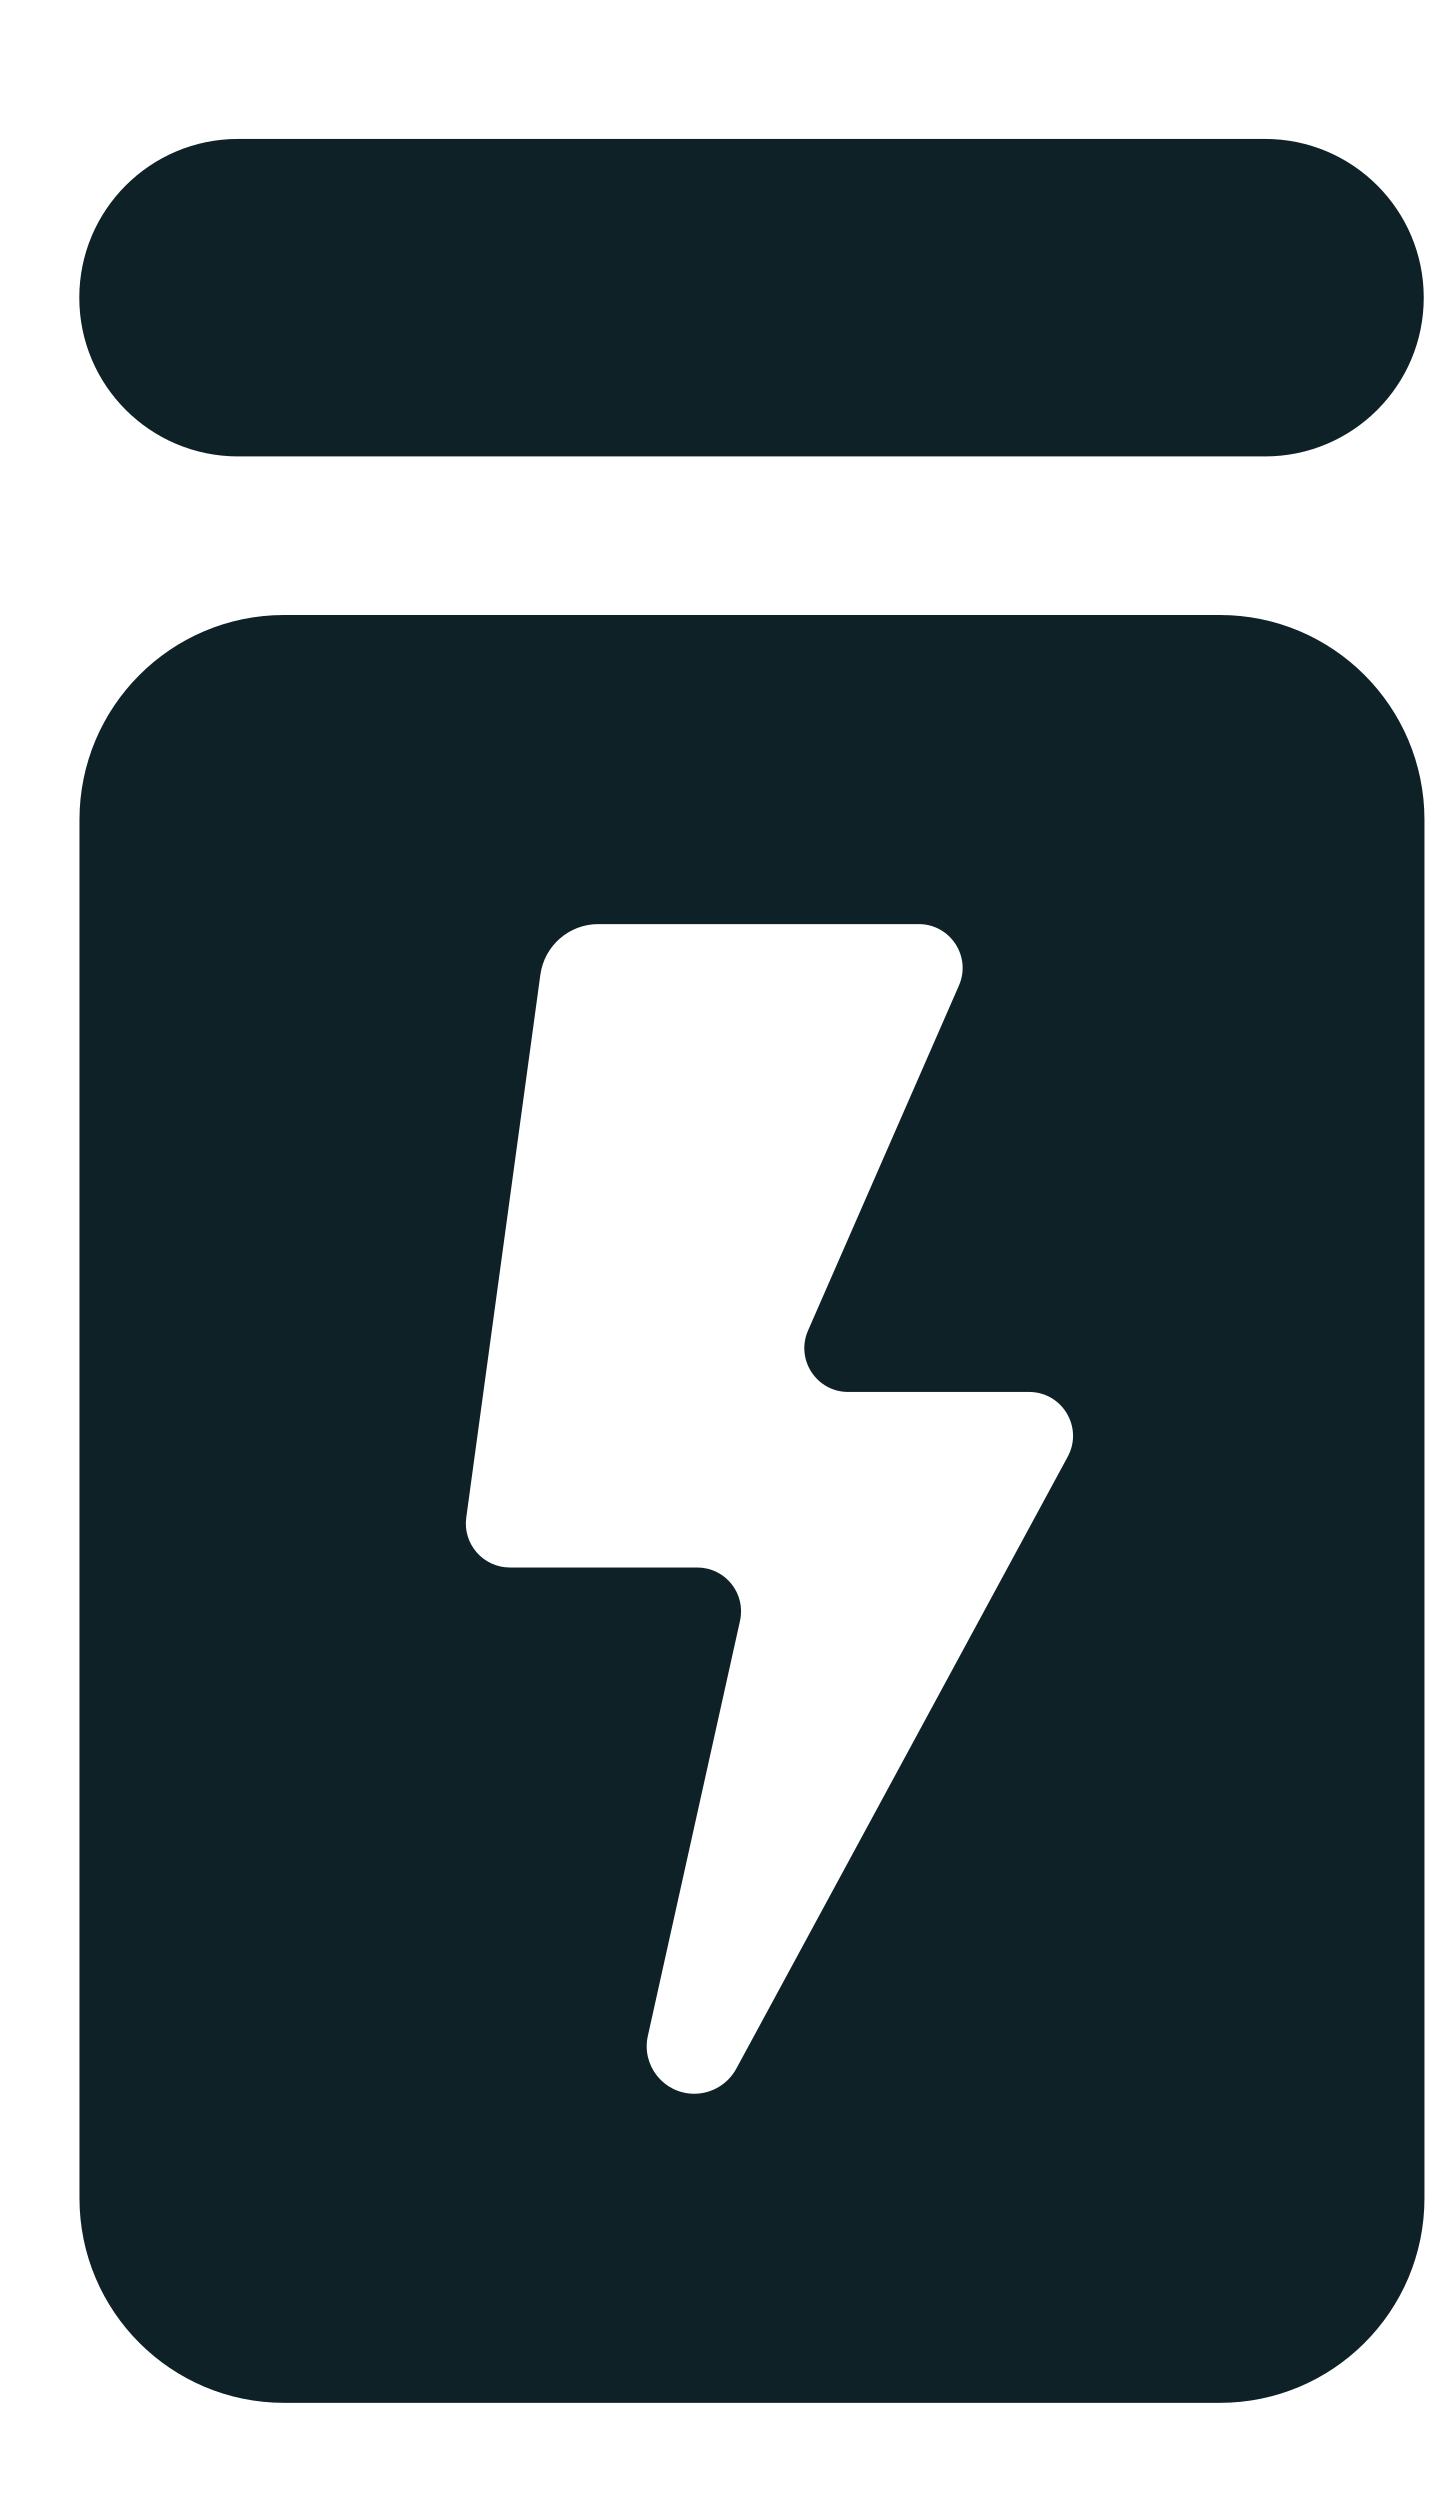
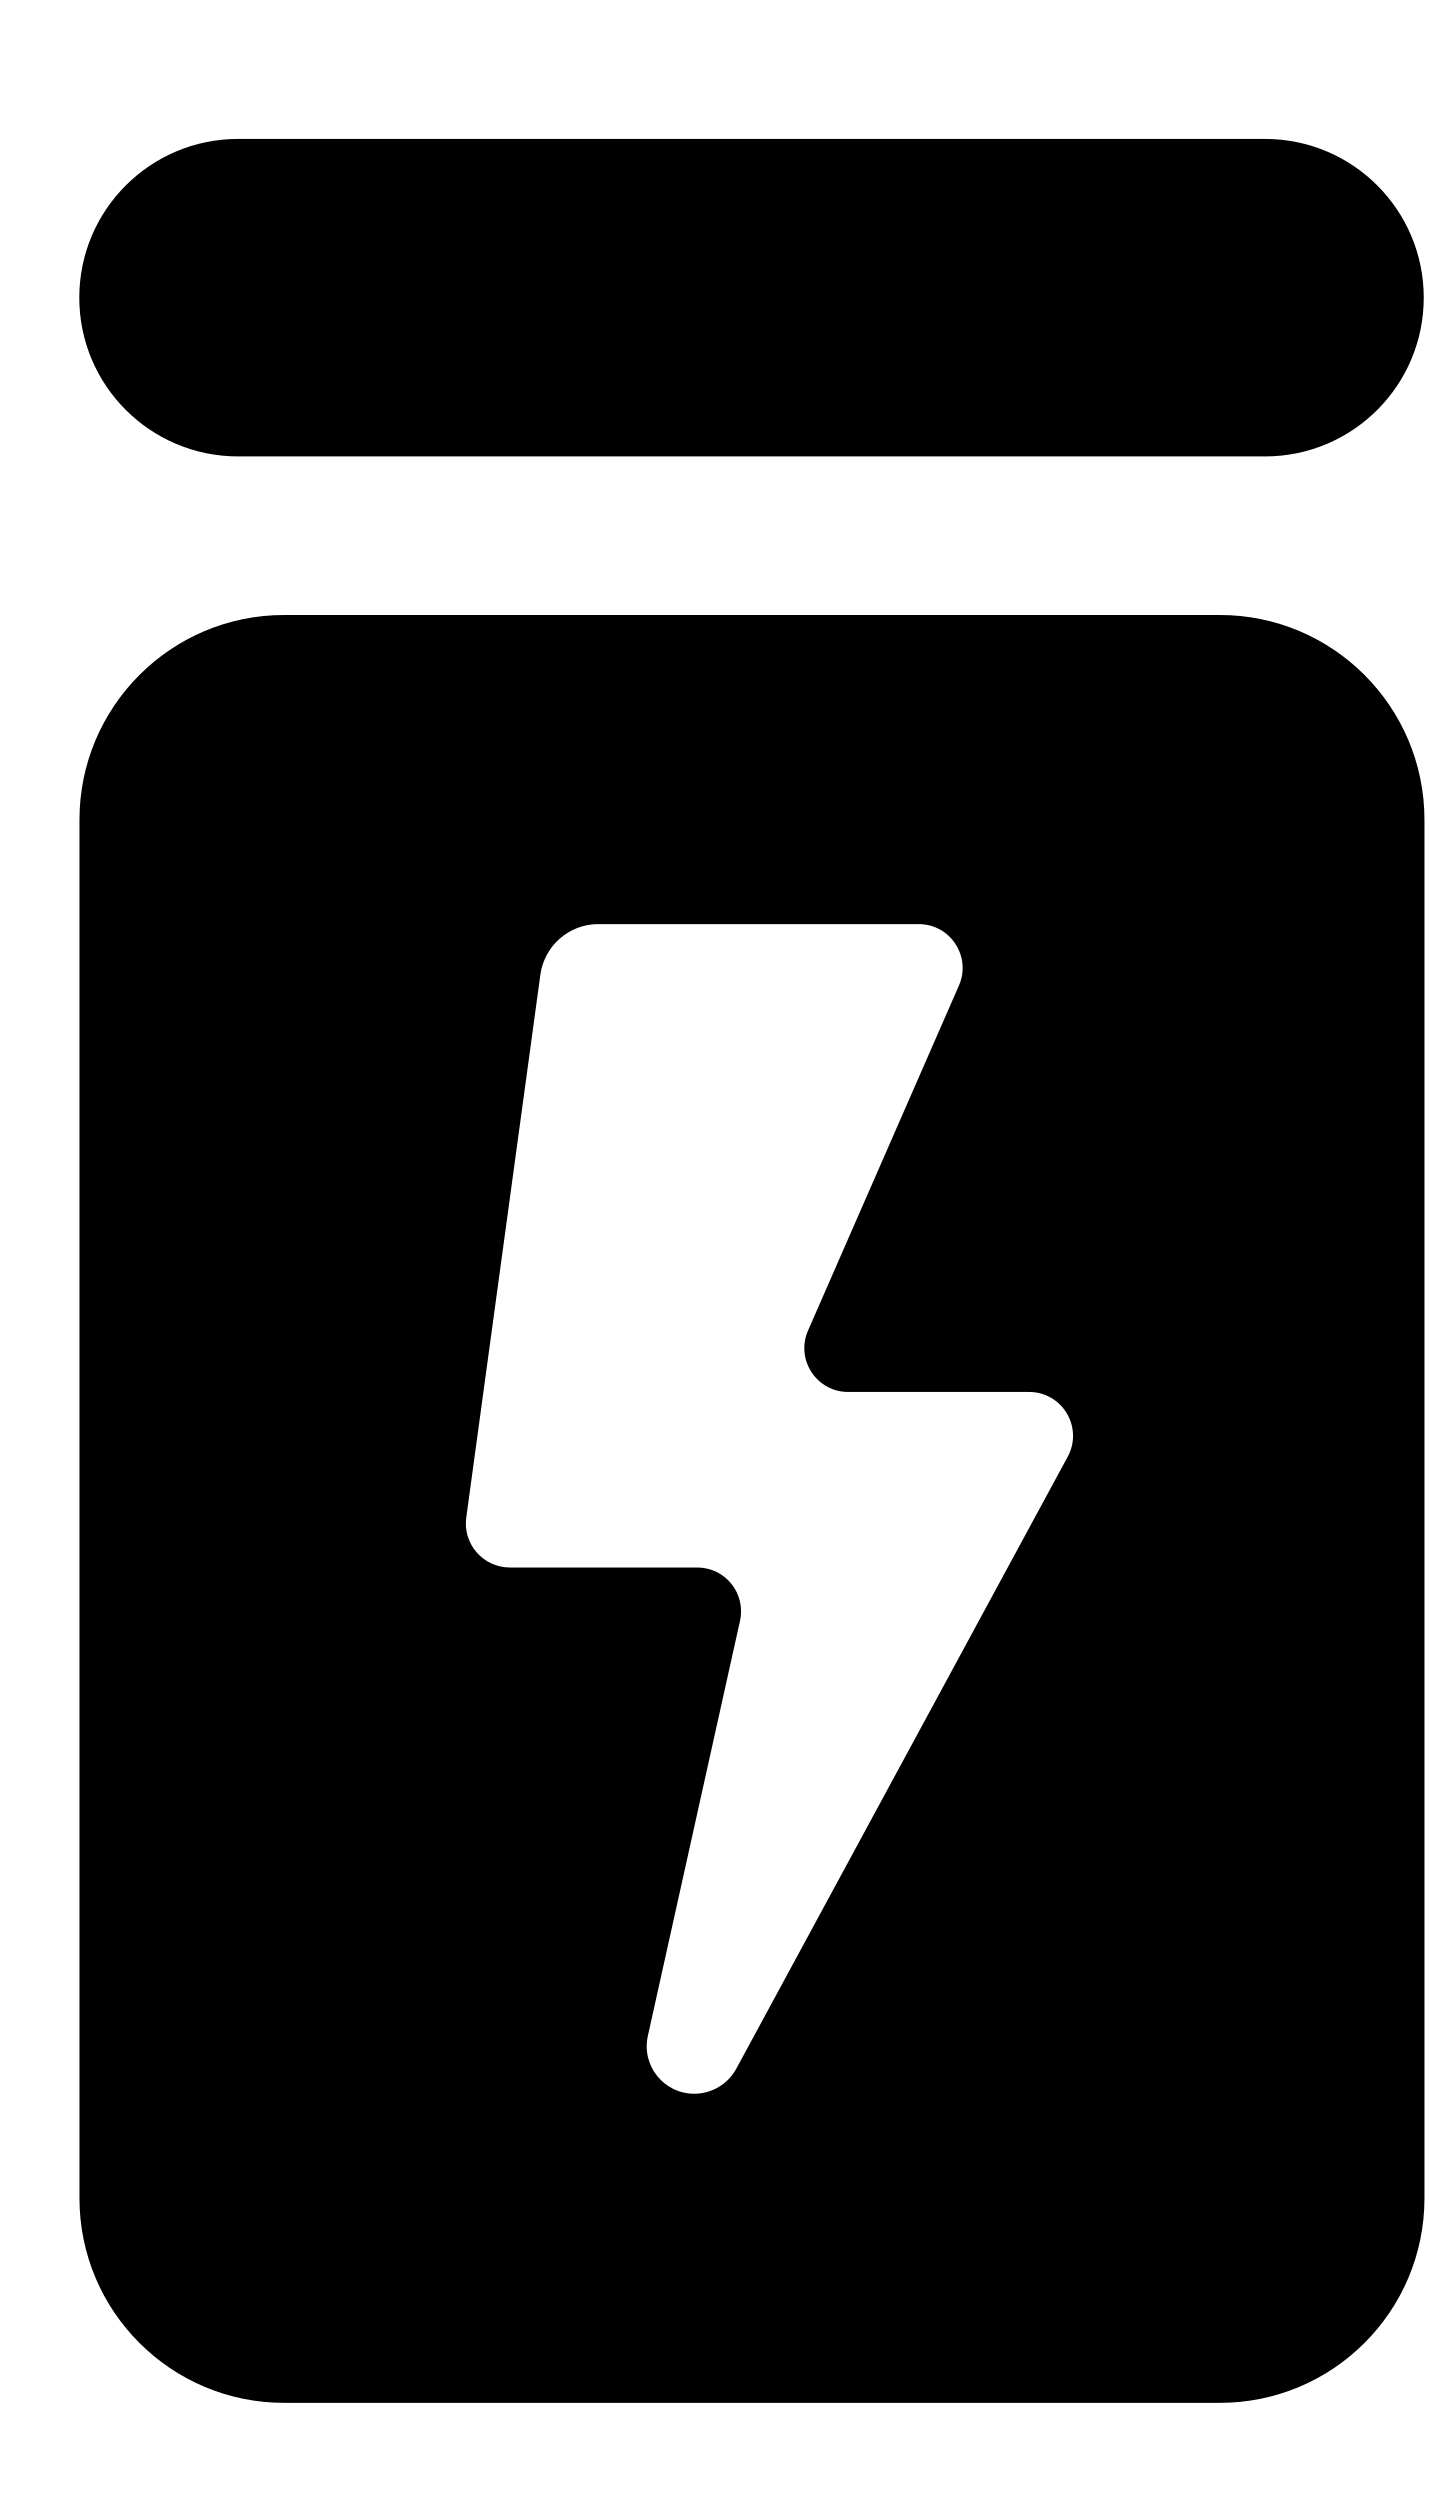
<svg xmlns="http://www.w3.org/2000/svg" viewBox="0 0 8 14">
-   <path fill-rule="evenodd" clip-rule="evenodd" d="M1.333 0.778C0.842 0.778 0.444 1.176 0.444 1.667C0.444 2.158 0.842 2.556 1.333 2.556H7.084C7.575 2.556 7.973 2.158 7.973 1.667C7.973 1.176 7.575 0.778 7.084 0.778H1.333ZM1.591 3.444C0.958 3.444 0.445 3.958 0.445 4.591V12.31C0.445 12.943 0.958 13.456 1.591 13.456H6.831C7.464 13.456 7.977 12.943 7.977 12.31V4.591C7.977 3.958 7.464 3.444 6.831 3.444H1.591ZM2.855 8.778H3.904C4.062 8.778 4.178 8.923 4.144 9.077L3.628 11.401C3.591 11.567 3.717 11.725 3.888 11.725C3.986 11.725 4.076 11.671 4.123 11.585L5.979 8.158C6.068 7.994 5.949 7.795 5.763 7.795H4.75C4.573 7.795 4.454 7.614 4.525 7.451L5.37 5.519C5.441 5.357 5.322 5.175 5.145 5.175H3.35C3.187 5.175 3.048 5.296 3.026 5.459L2.611 8.499C2.591 8.646 2.706 8.778 2.855 8.778Z" fill="#0E2127" />
+   <path fill-rule="evenodd" clip-rule="evenodd" d="M1.333 0.778C0.842 0.778 0.444 1.176 0.444 1.667C0.444 2.158 0.842 2.556 1.333 2.556H7.084C7.575 2.556 7.973 2.158 7.973 1.667C7.973 1.176 7.575 0.778 7.084 0.778H1.333ZM1.591 3.444C0.958 3.444 0.445 3.958 0.445 4.591V12.31C0.445 12.943 0.958 13.456 1.591 13.456H6.831C7.464 13.456 7.977 12.943 7.977 12.31V4.591C7.977 3.958 7.464 3.444 6.831 3.444H1.591ZM2.855 8.778H3.904C4.062 8.778 4.178 8.923 4.144 9.077L3.628 11.401C3.591 11.567 3.717 11.725 3.888 11.725C3.986 11.725 4.076 11.671 4.123 11.585L5.979 8.158C6.068 7.994 5.949 7.795 5.763 7.795H4.75C4.573 7.795 4.454 7.614 4.525 7.451L5.37 5.519C5.441 5.357 5.322 5.175 5.145 5.175H3.35C3.187 5.175 3.048 5.296 3.026 5.459L2.611 8.499C2.591 8.646 2.706 8.778 2.855 8.778Z" />
</svg>
